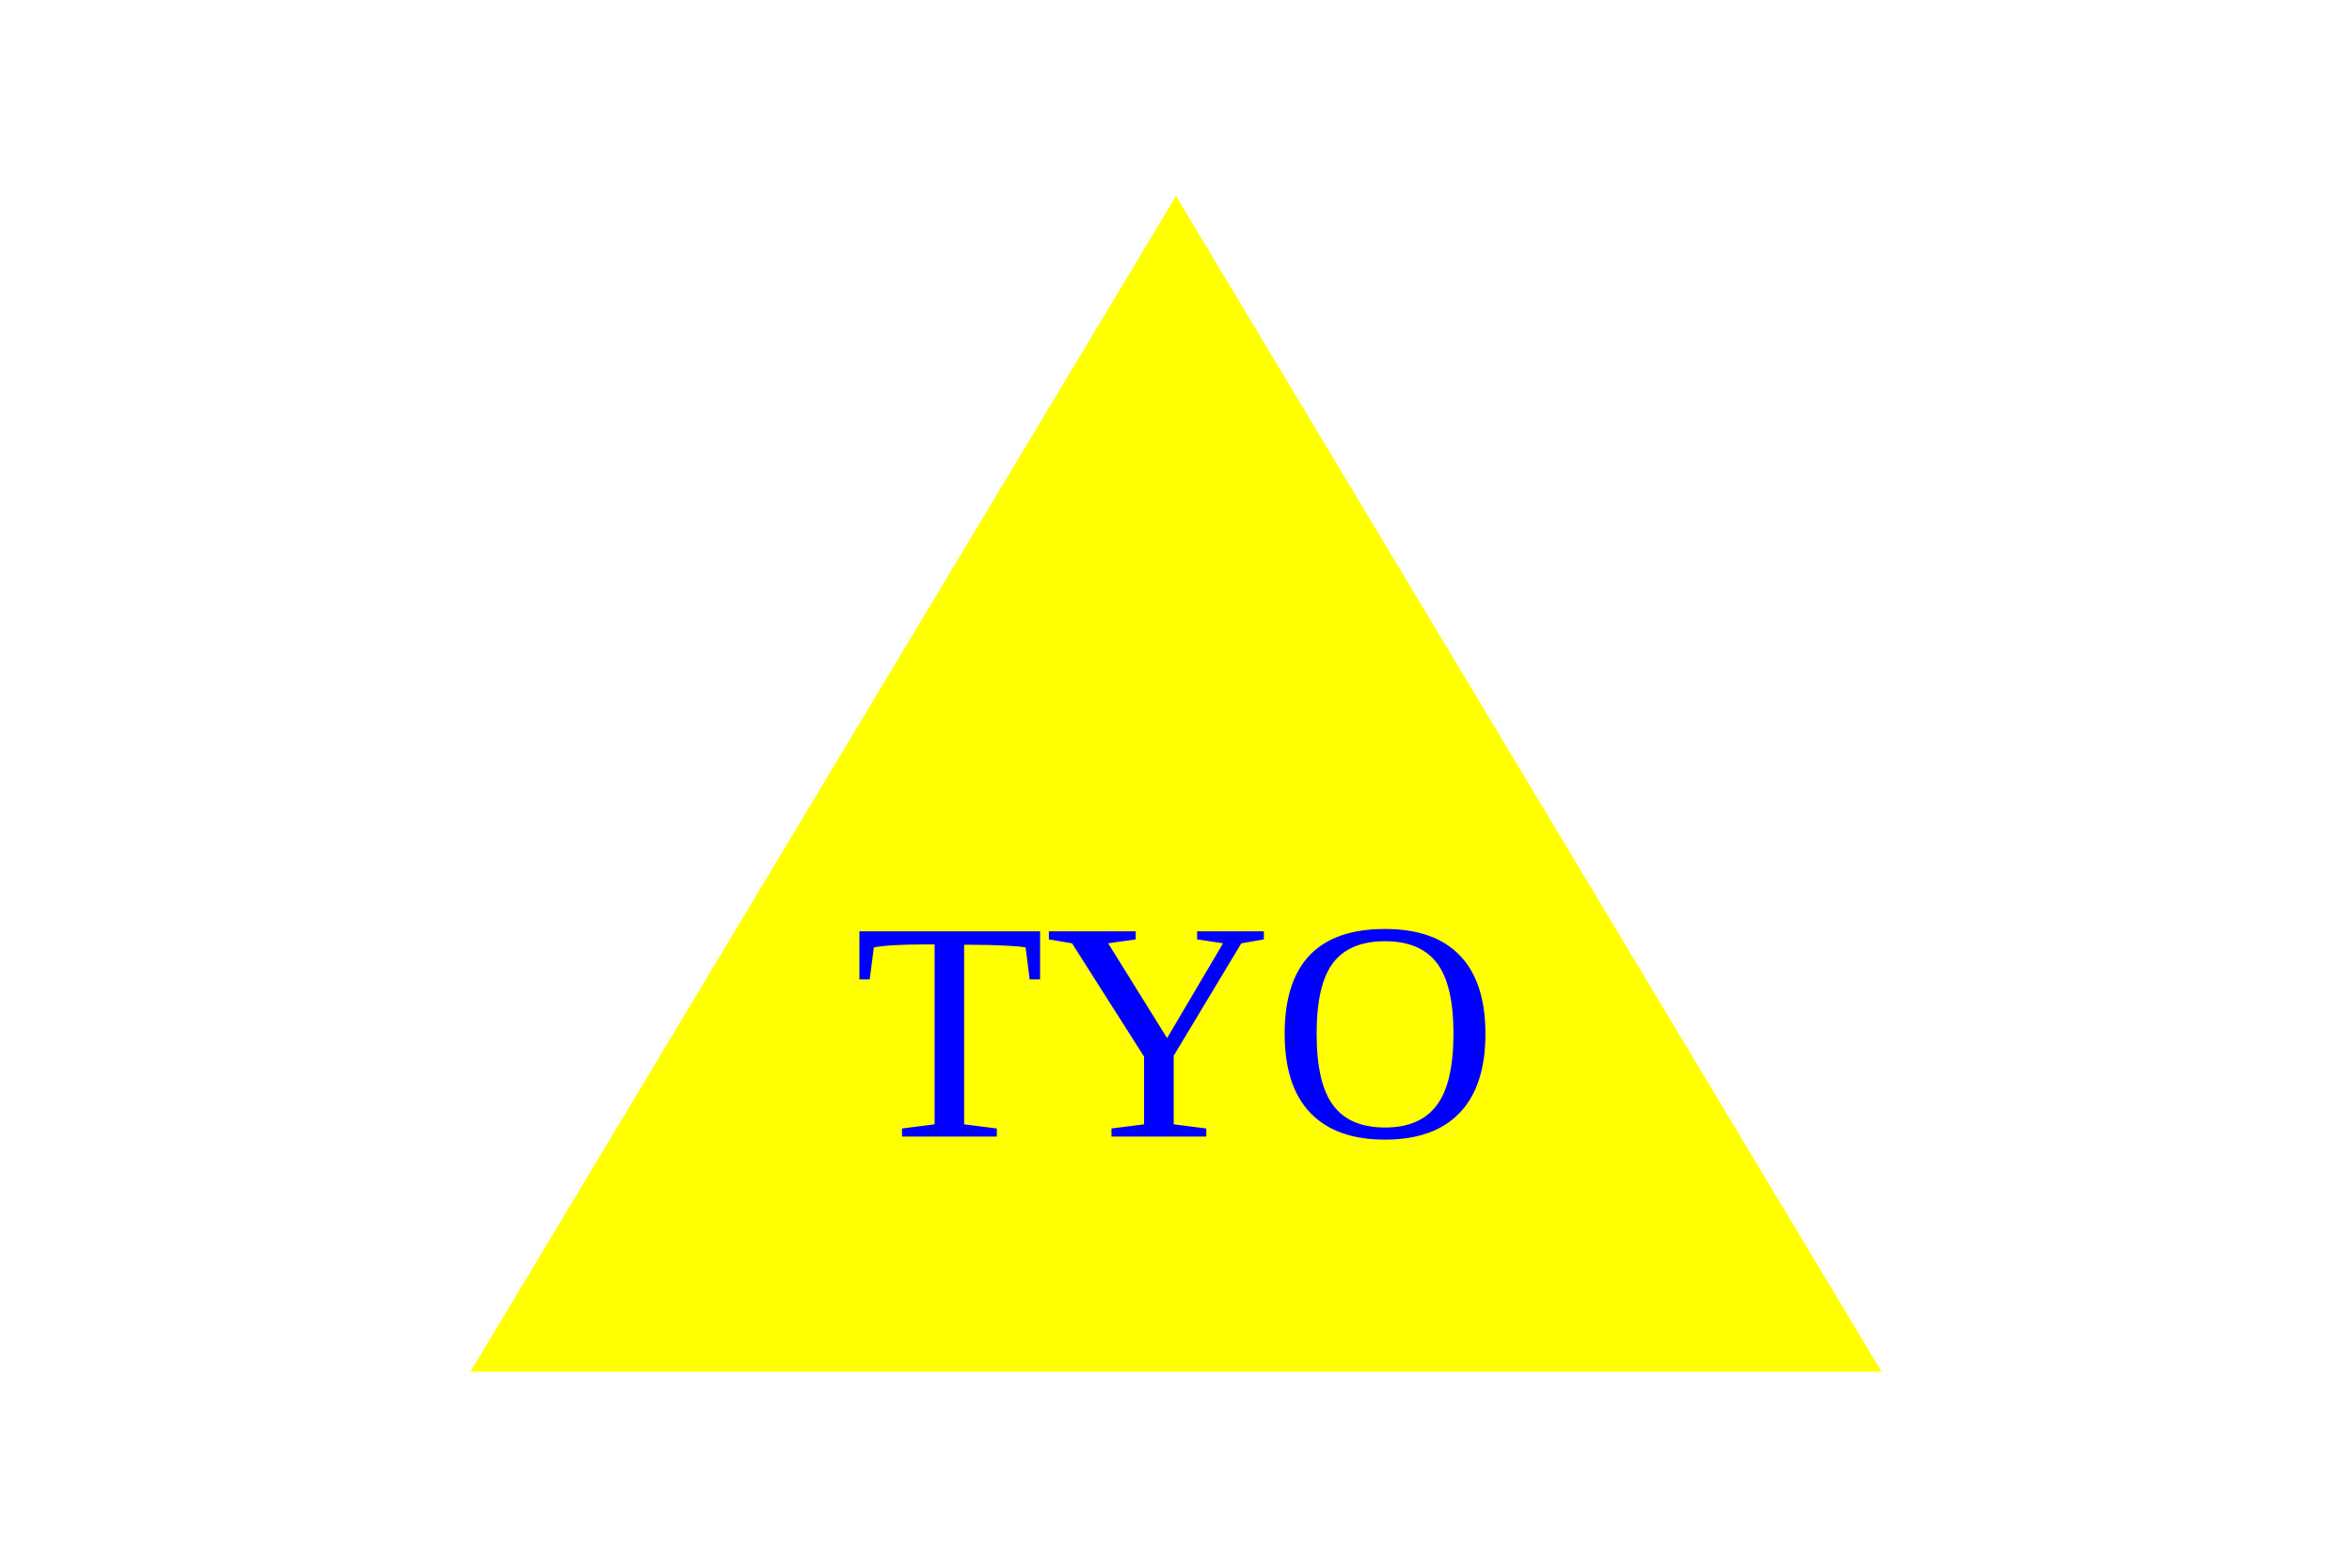
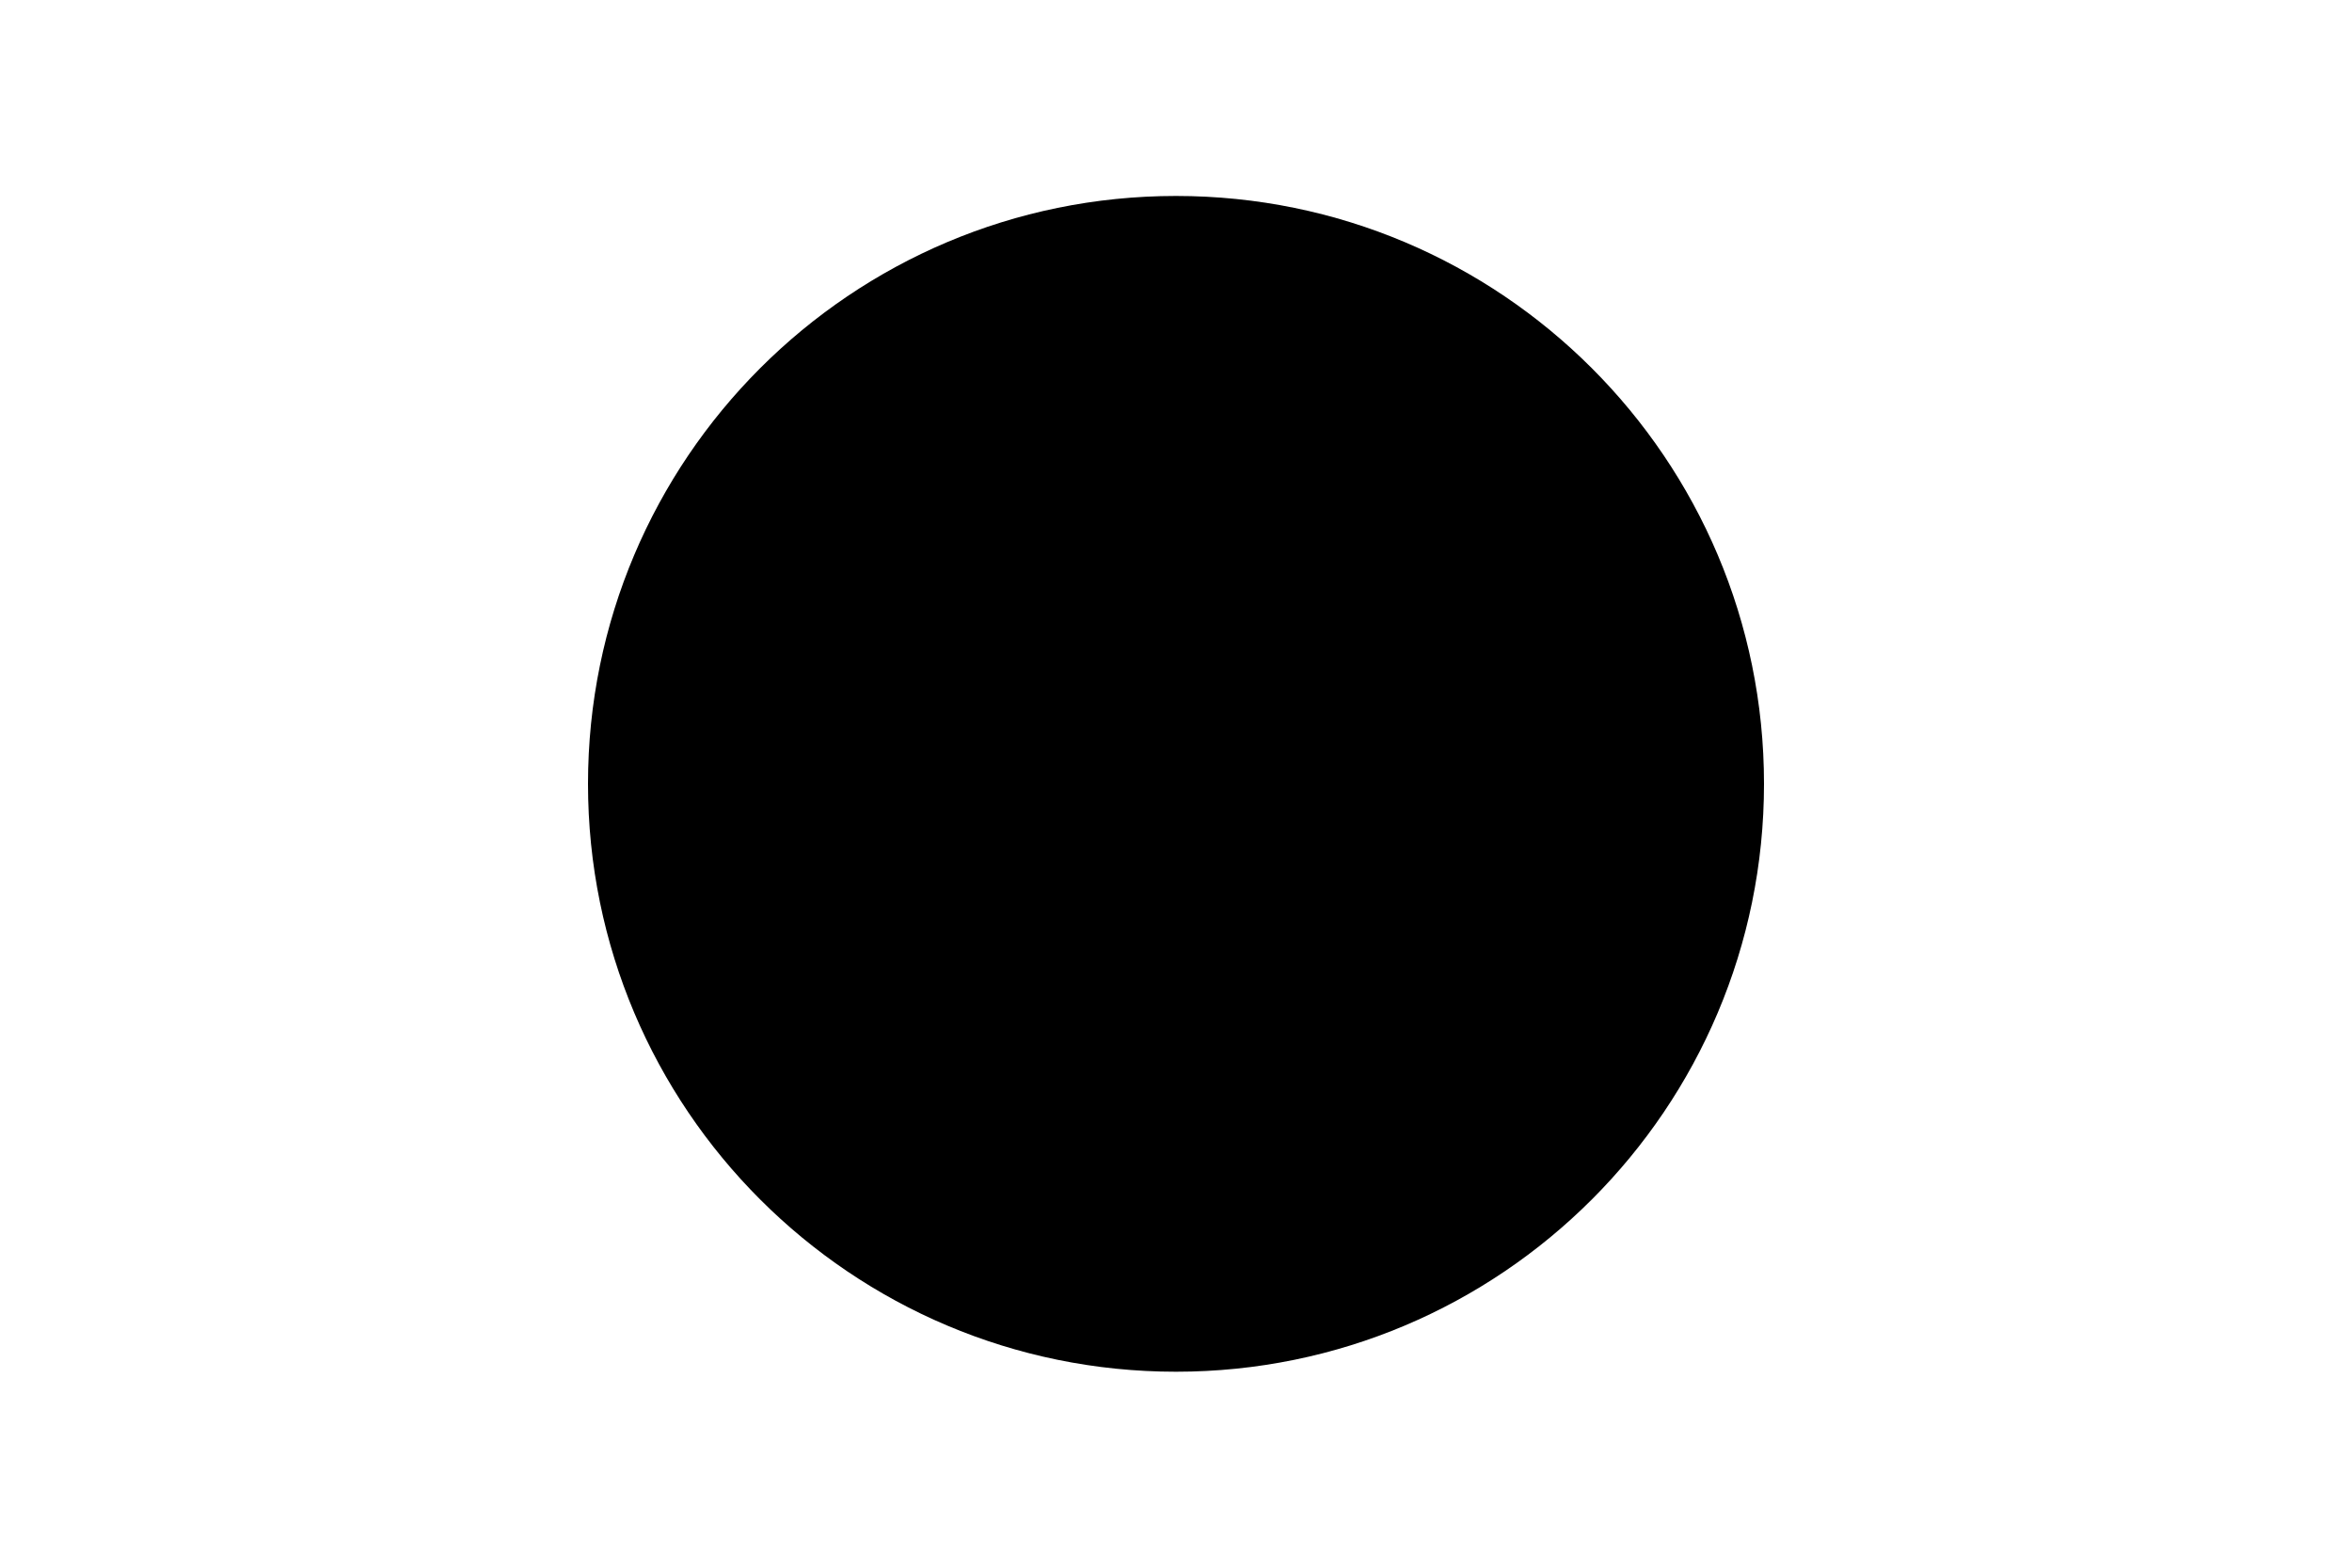
<svg xmlns="http://www.w3.org/2000/svg" version="1.1" width="300" height="200">
-   <polygon points="60,175 240,175 150,25" fill="yellow" />
-   <text x="150" y="145" font-size="40" text-anchor="middle" fill="blue">TYO</text>
+   <circle cx="150" cy="100" r="75" fill="iuk" />
+   <text x="150" y="115" font-size="40" text-anchor="middle" fill="yyyu">YHG</text>
</svg>
